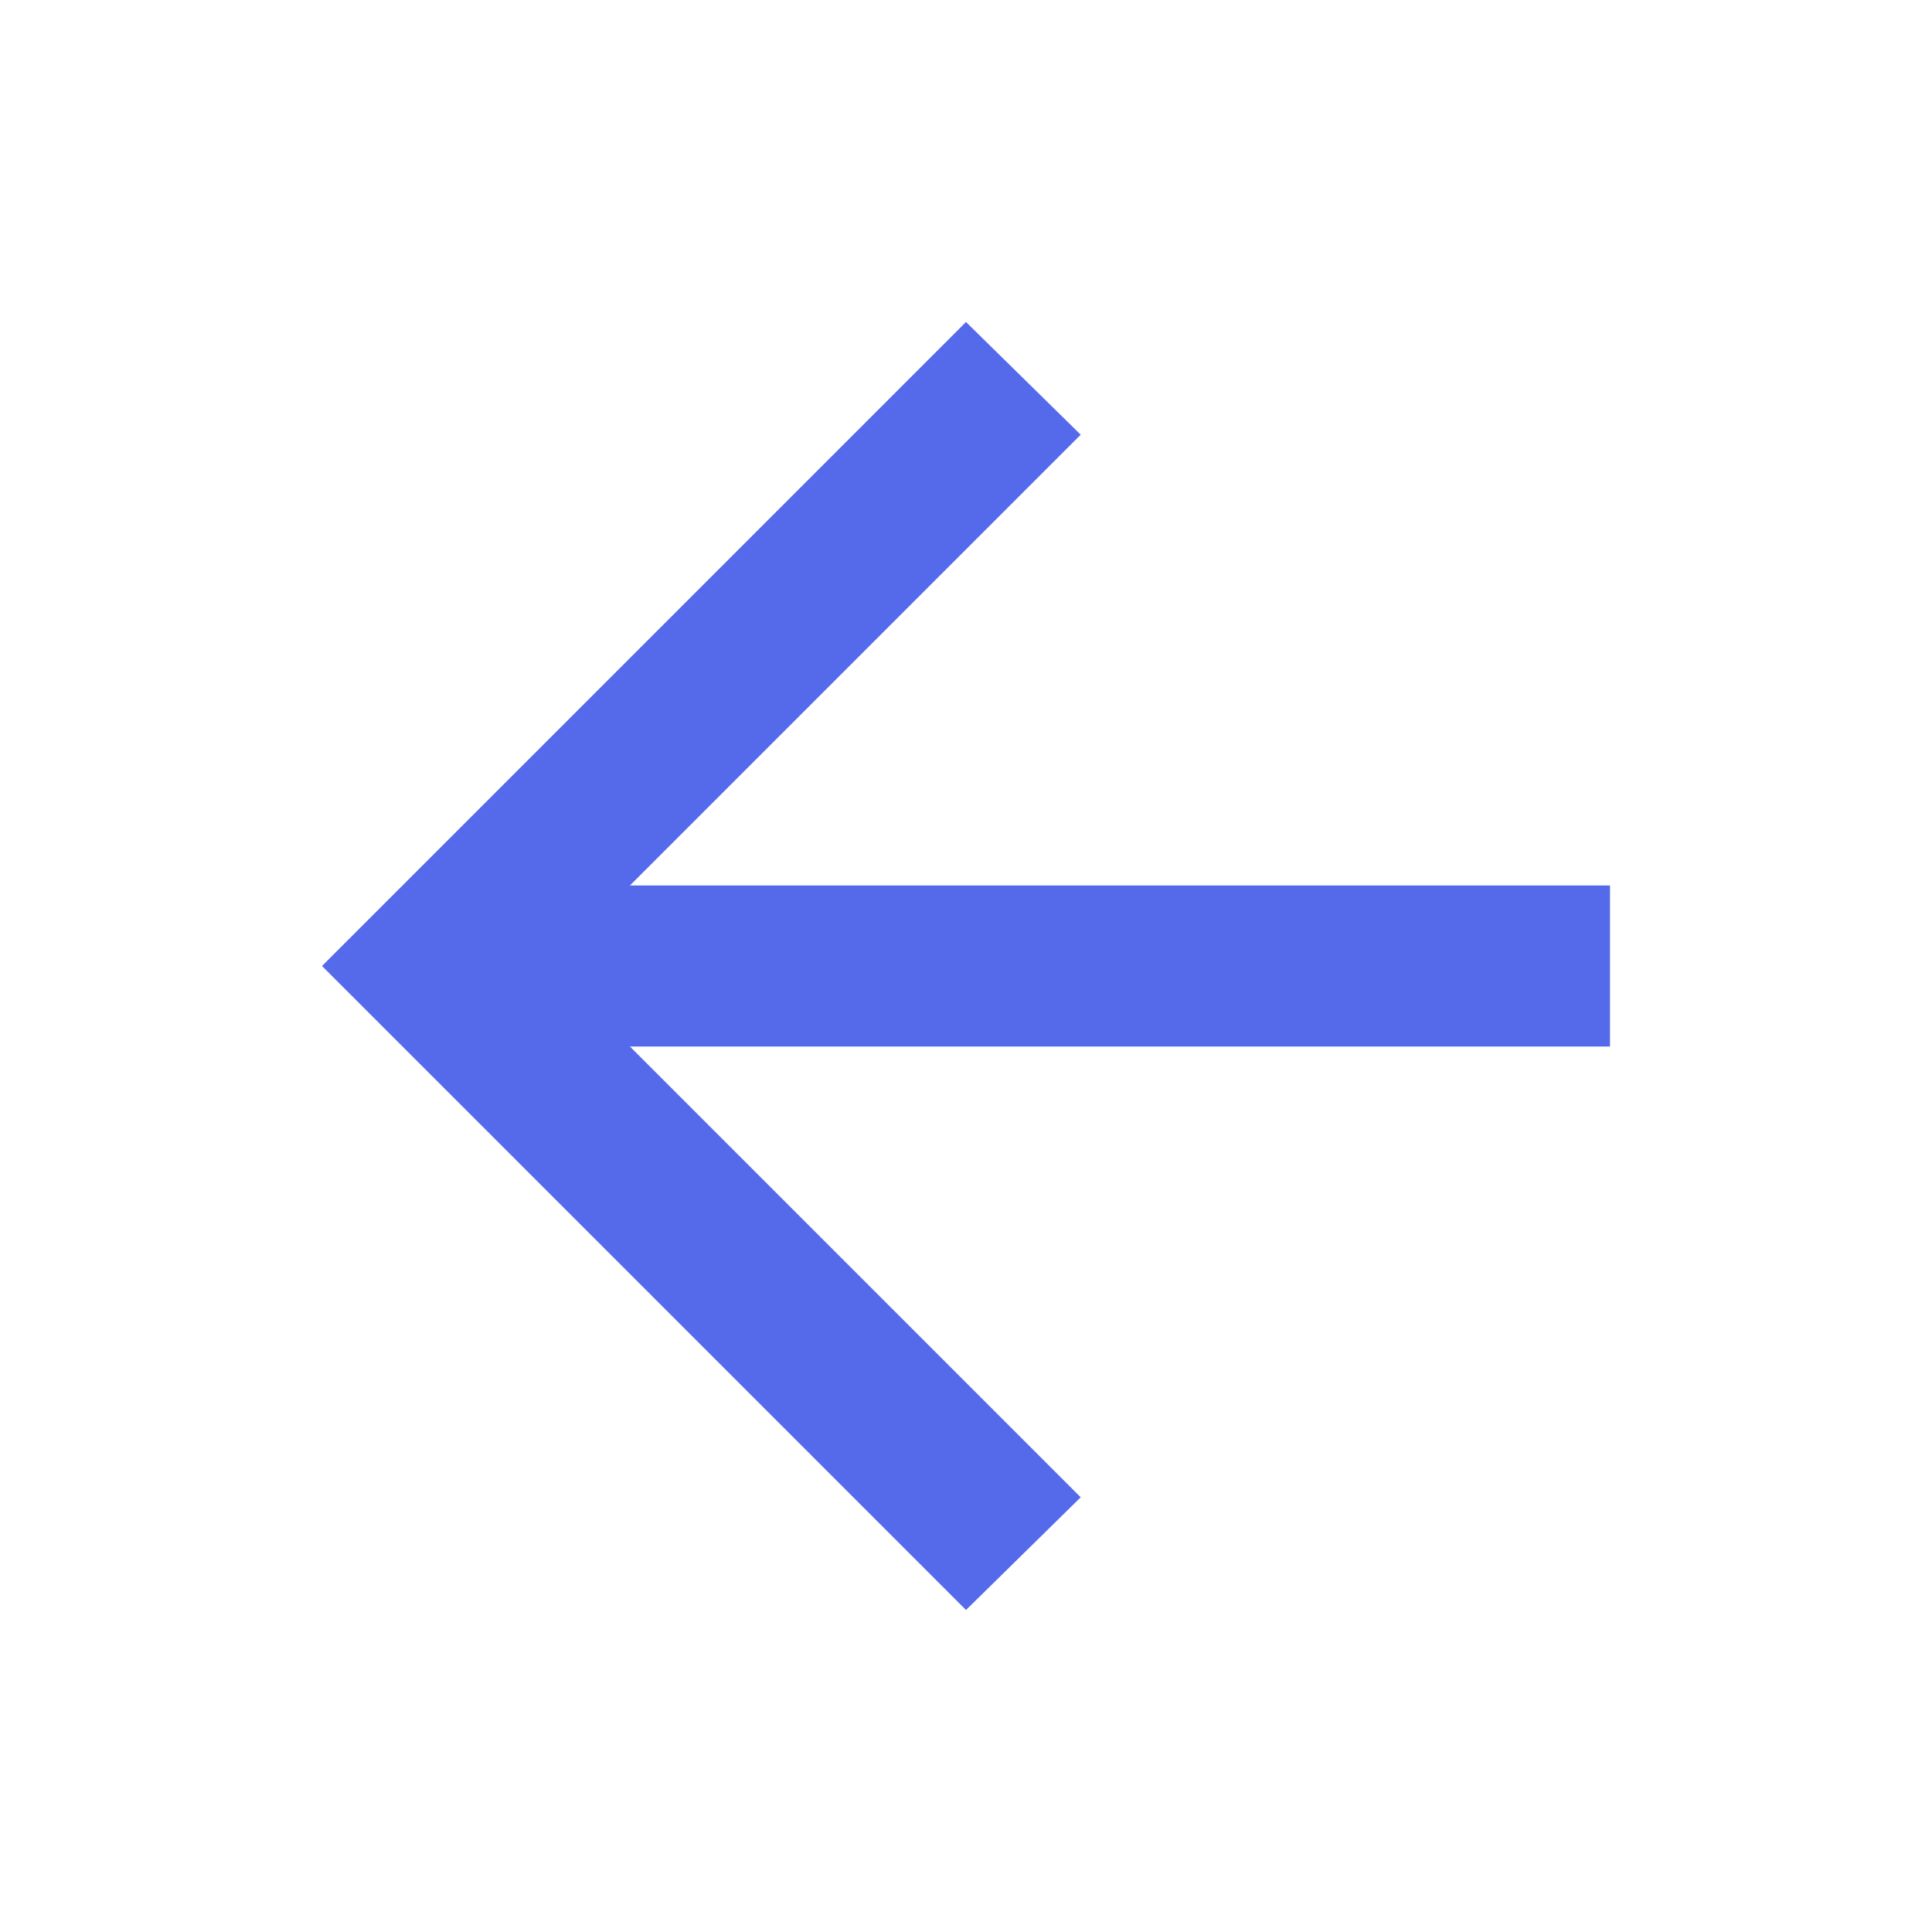
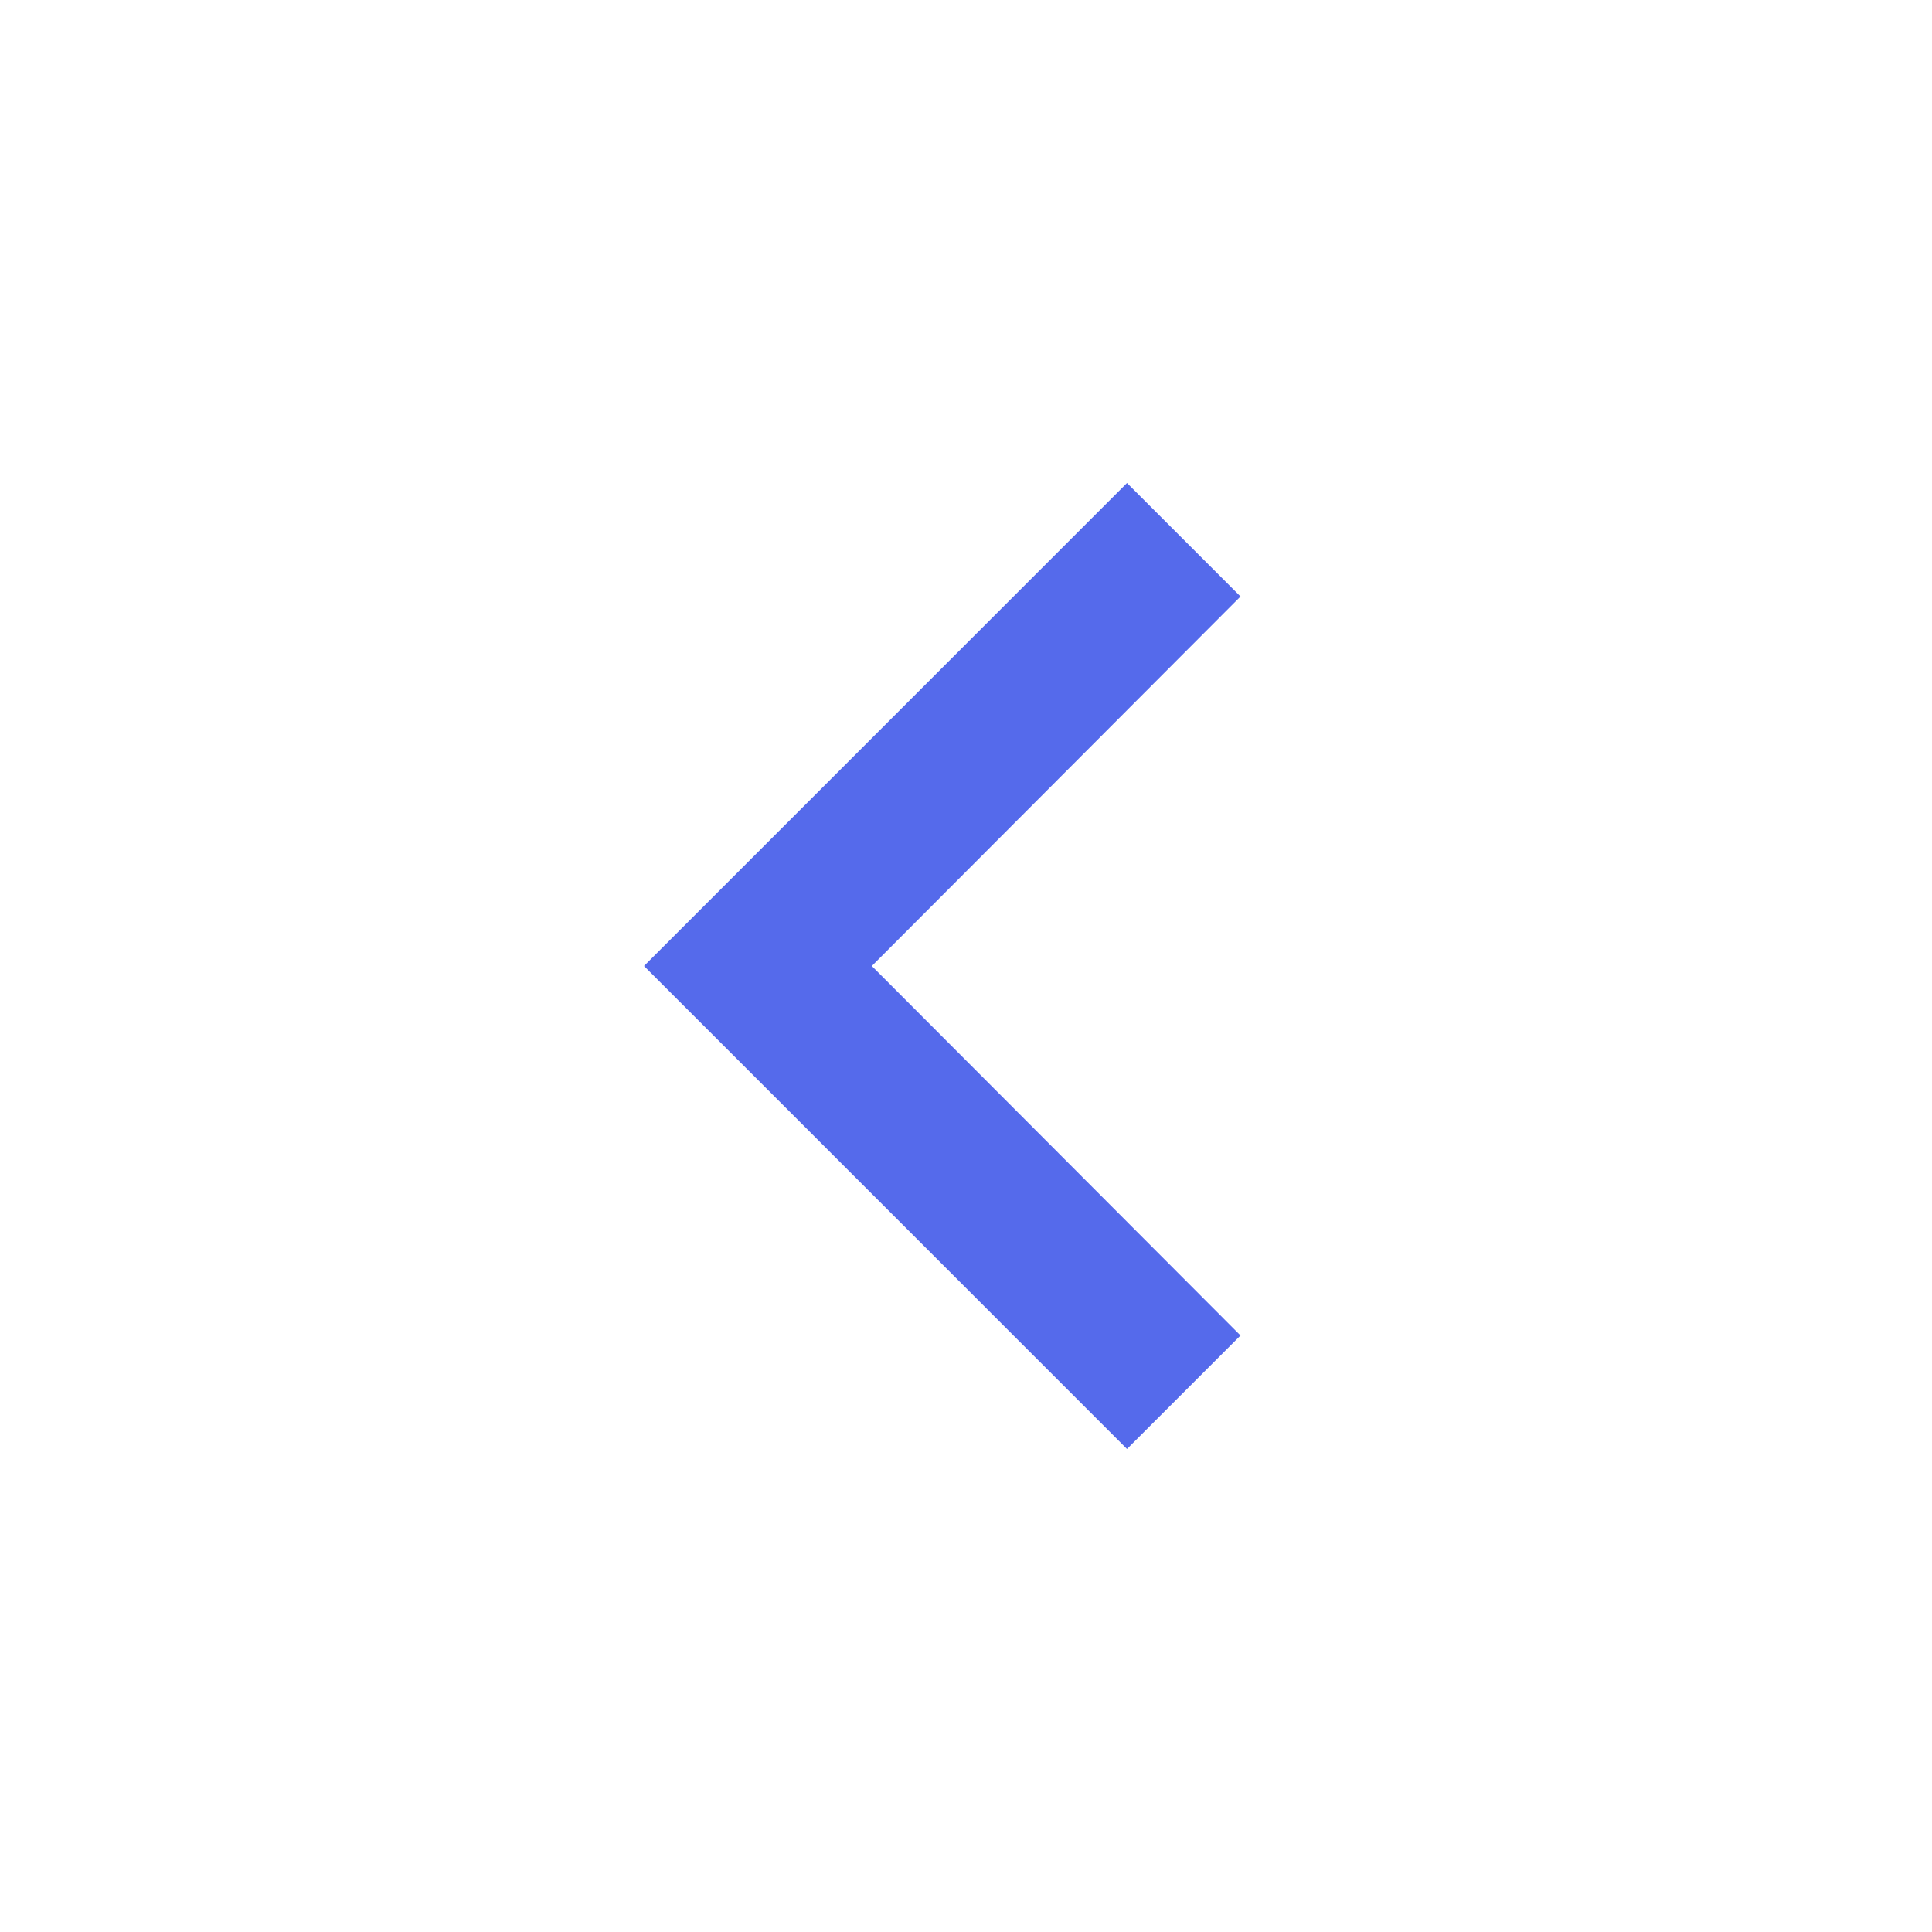
- <svg xmlns="http://www.w3.org/2000/svg" class="hover:fill-blue-600" height="24" viewBox="0 -960 960 960" width="24" fill="#556AEB">
-   <path d="m313-440 224 224-57 56-320-320 320-320 57 56-224 224h487v80H313Z" />
+ <svg xmlns="http://www.w3.org/2000/svg" height="24" viewBox="0 0 24 24" width="24" fill="#556AEB">
+   <path d="M0 0h24v24H0z" fill="none" />
+   <path d="M15.41 7.41L14 6l-6 6 6 6 1.41-1.41L10.83 12z" />
</svg>
